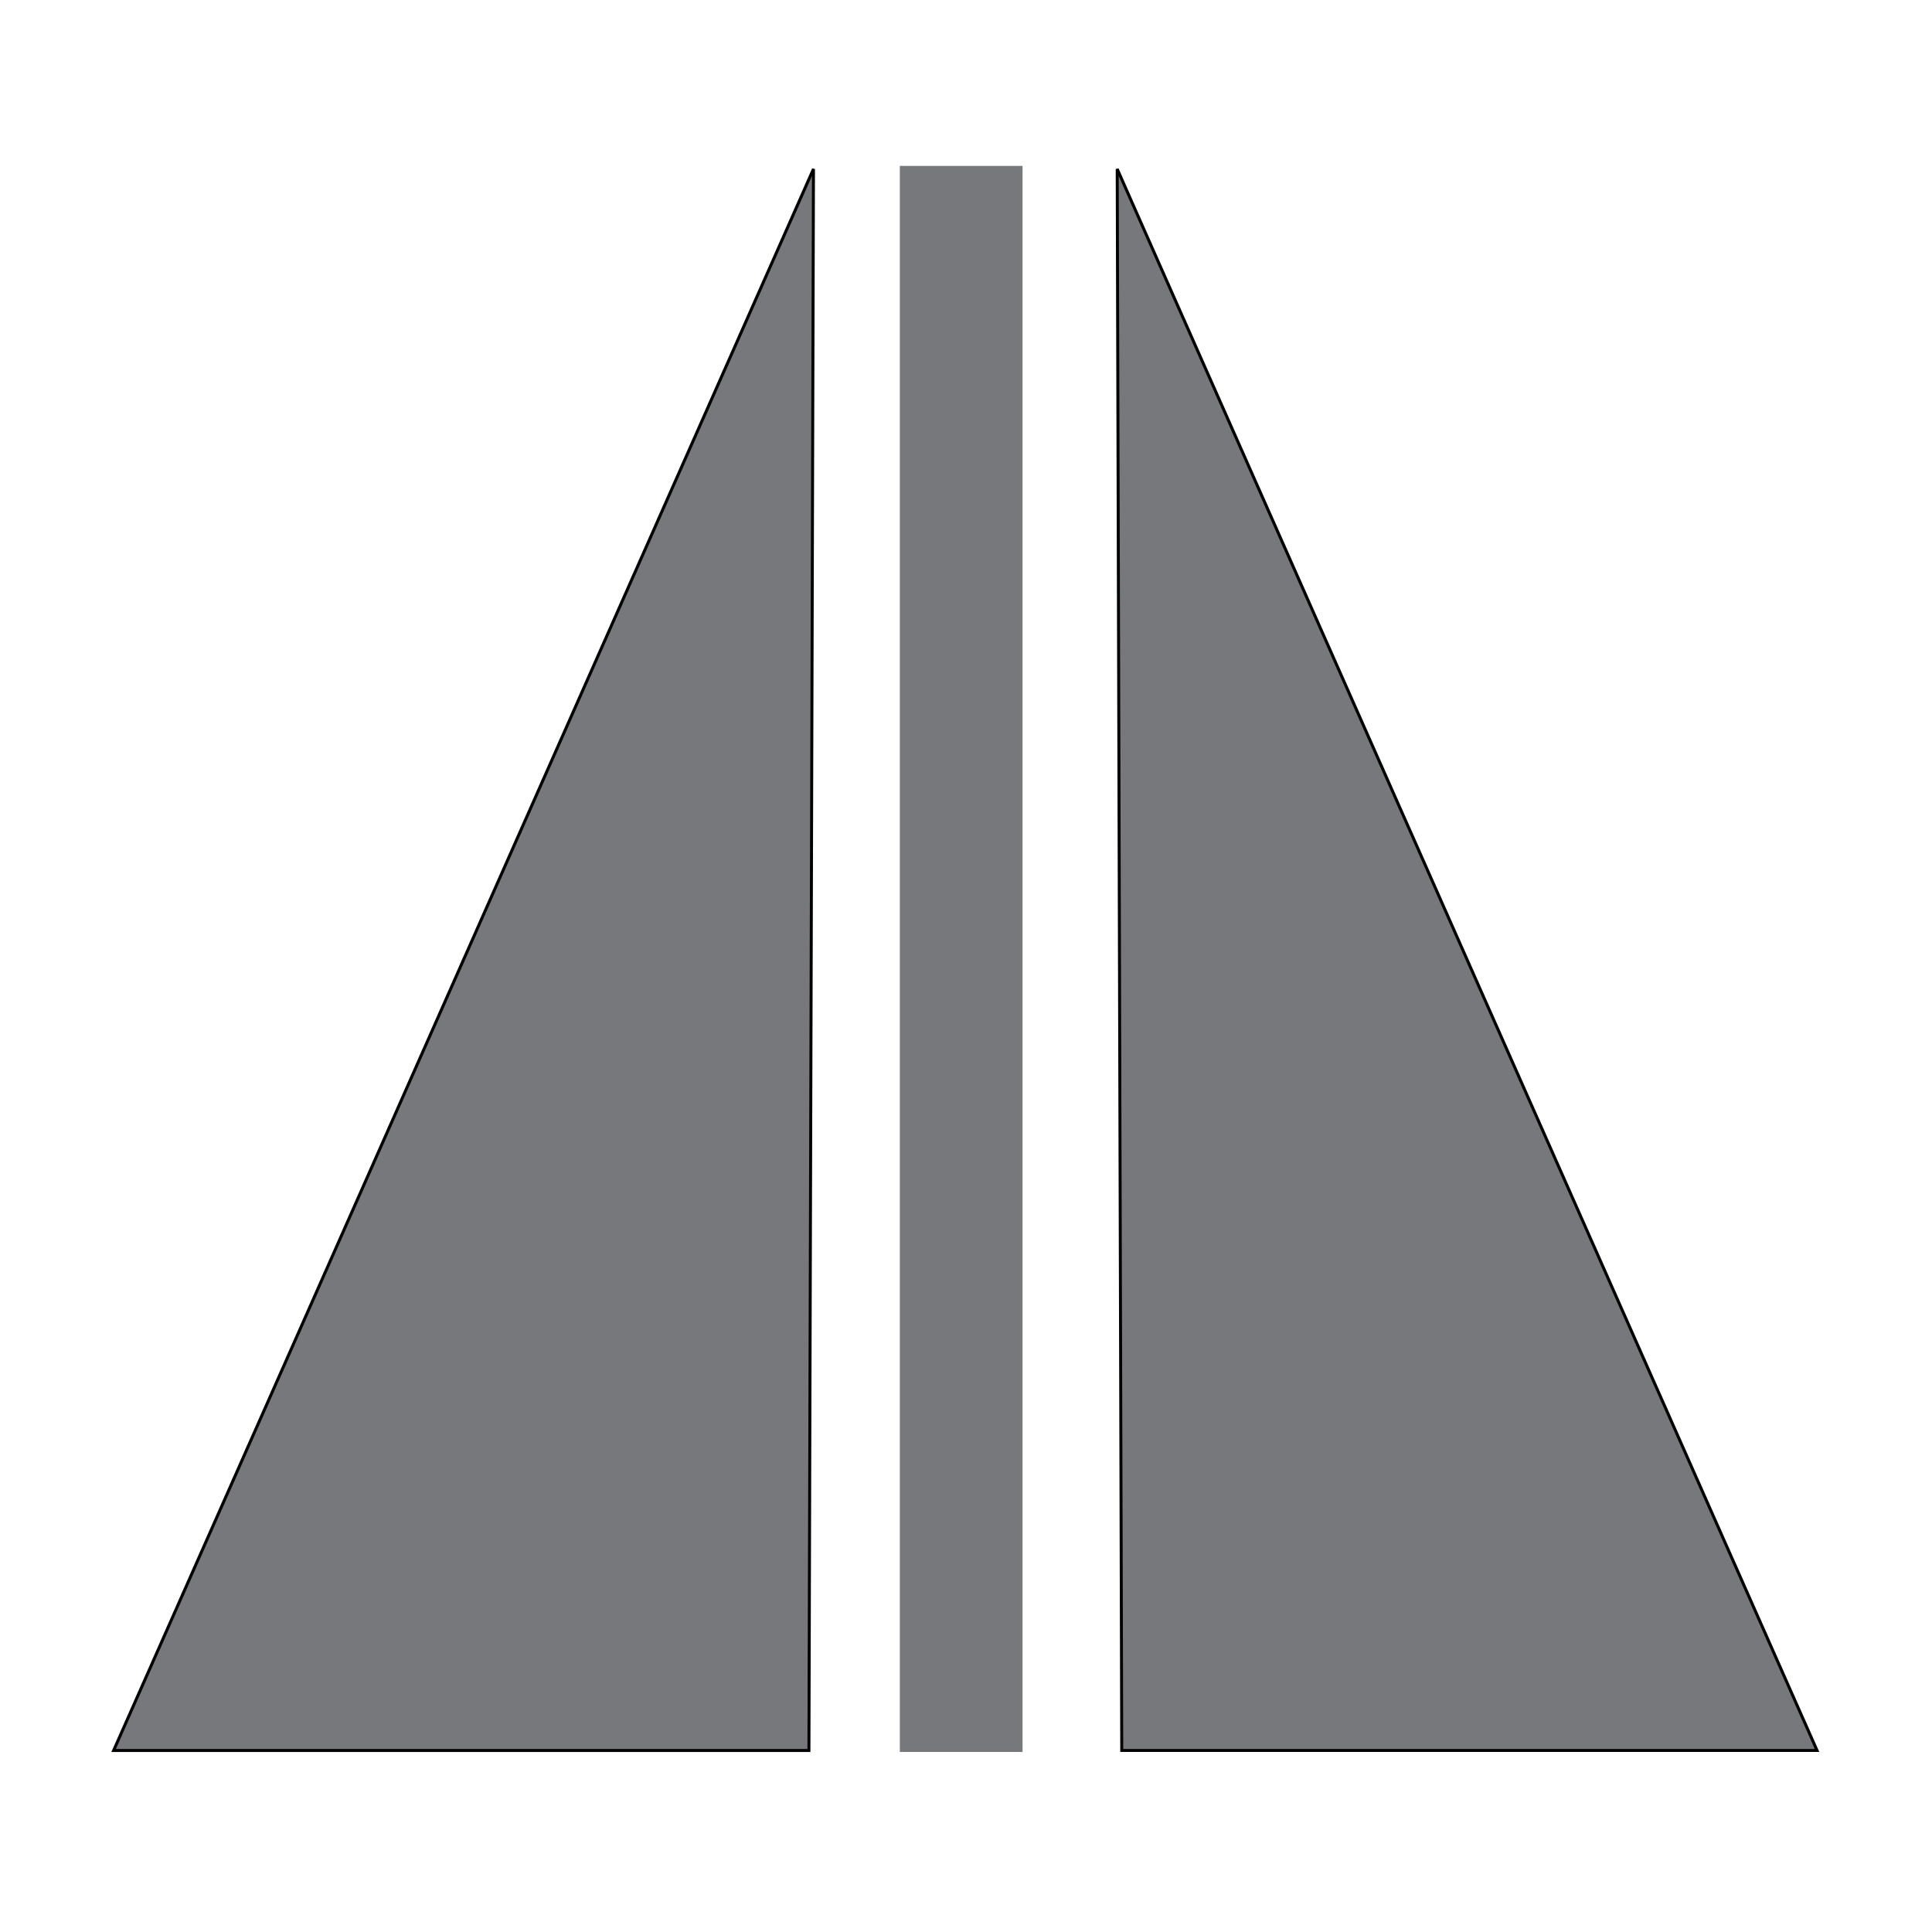
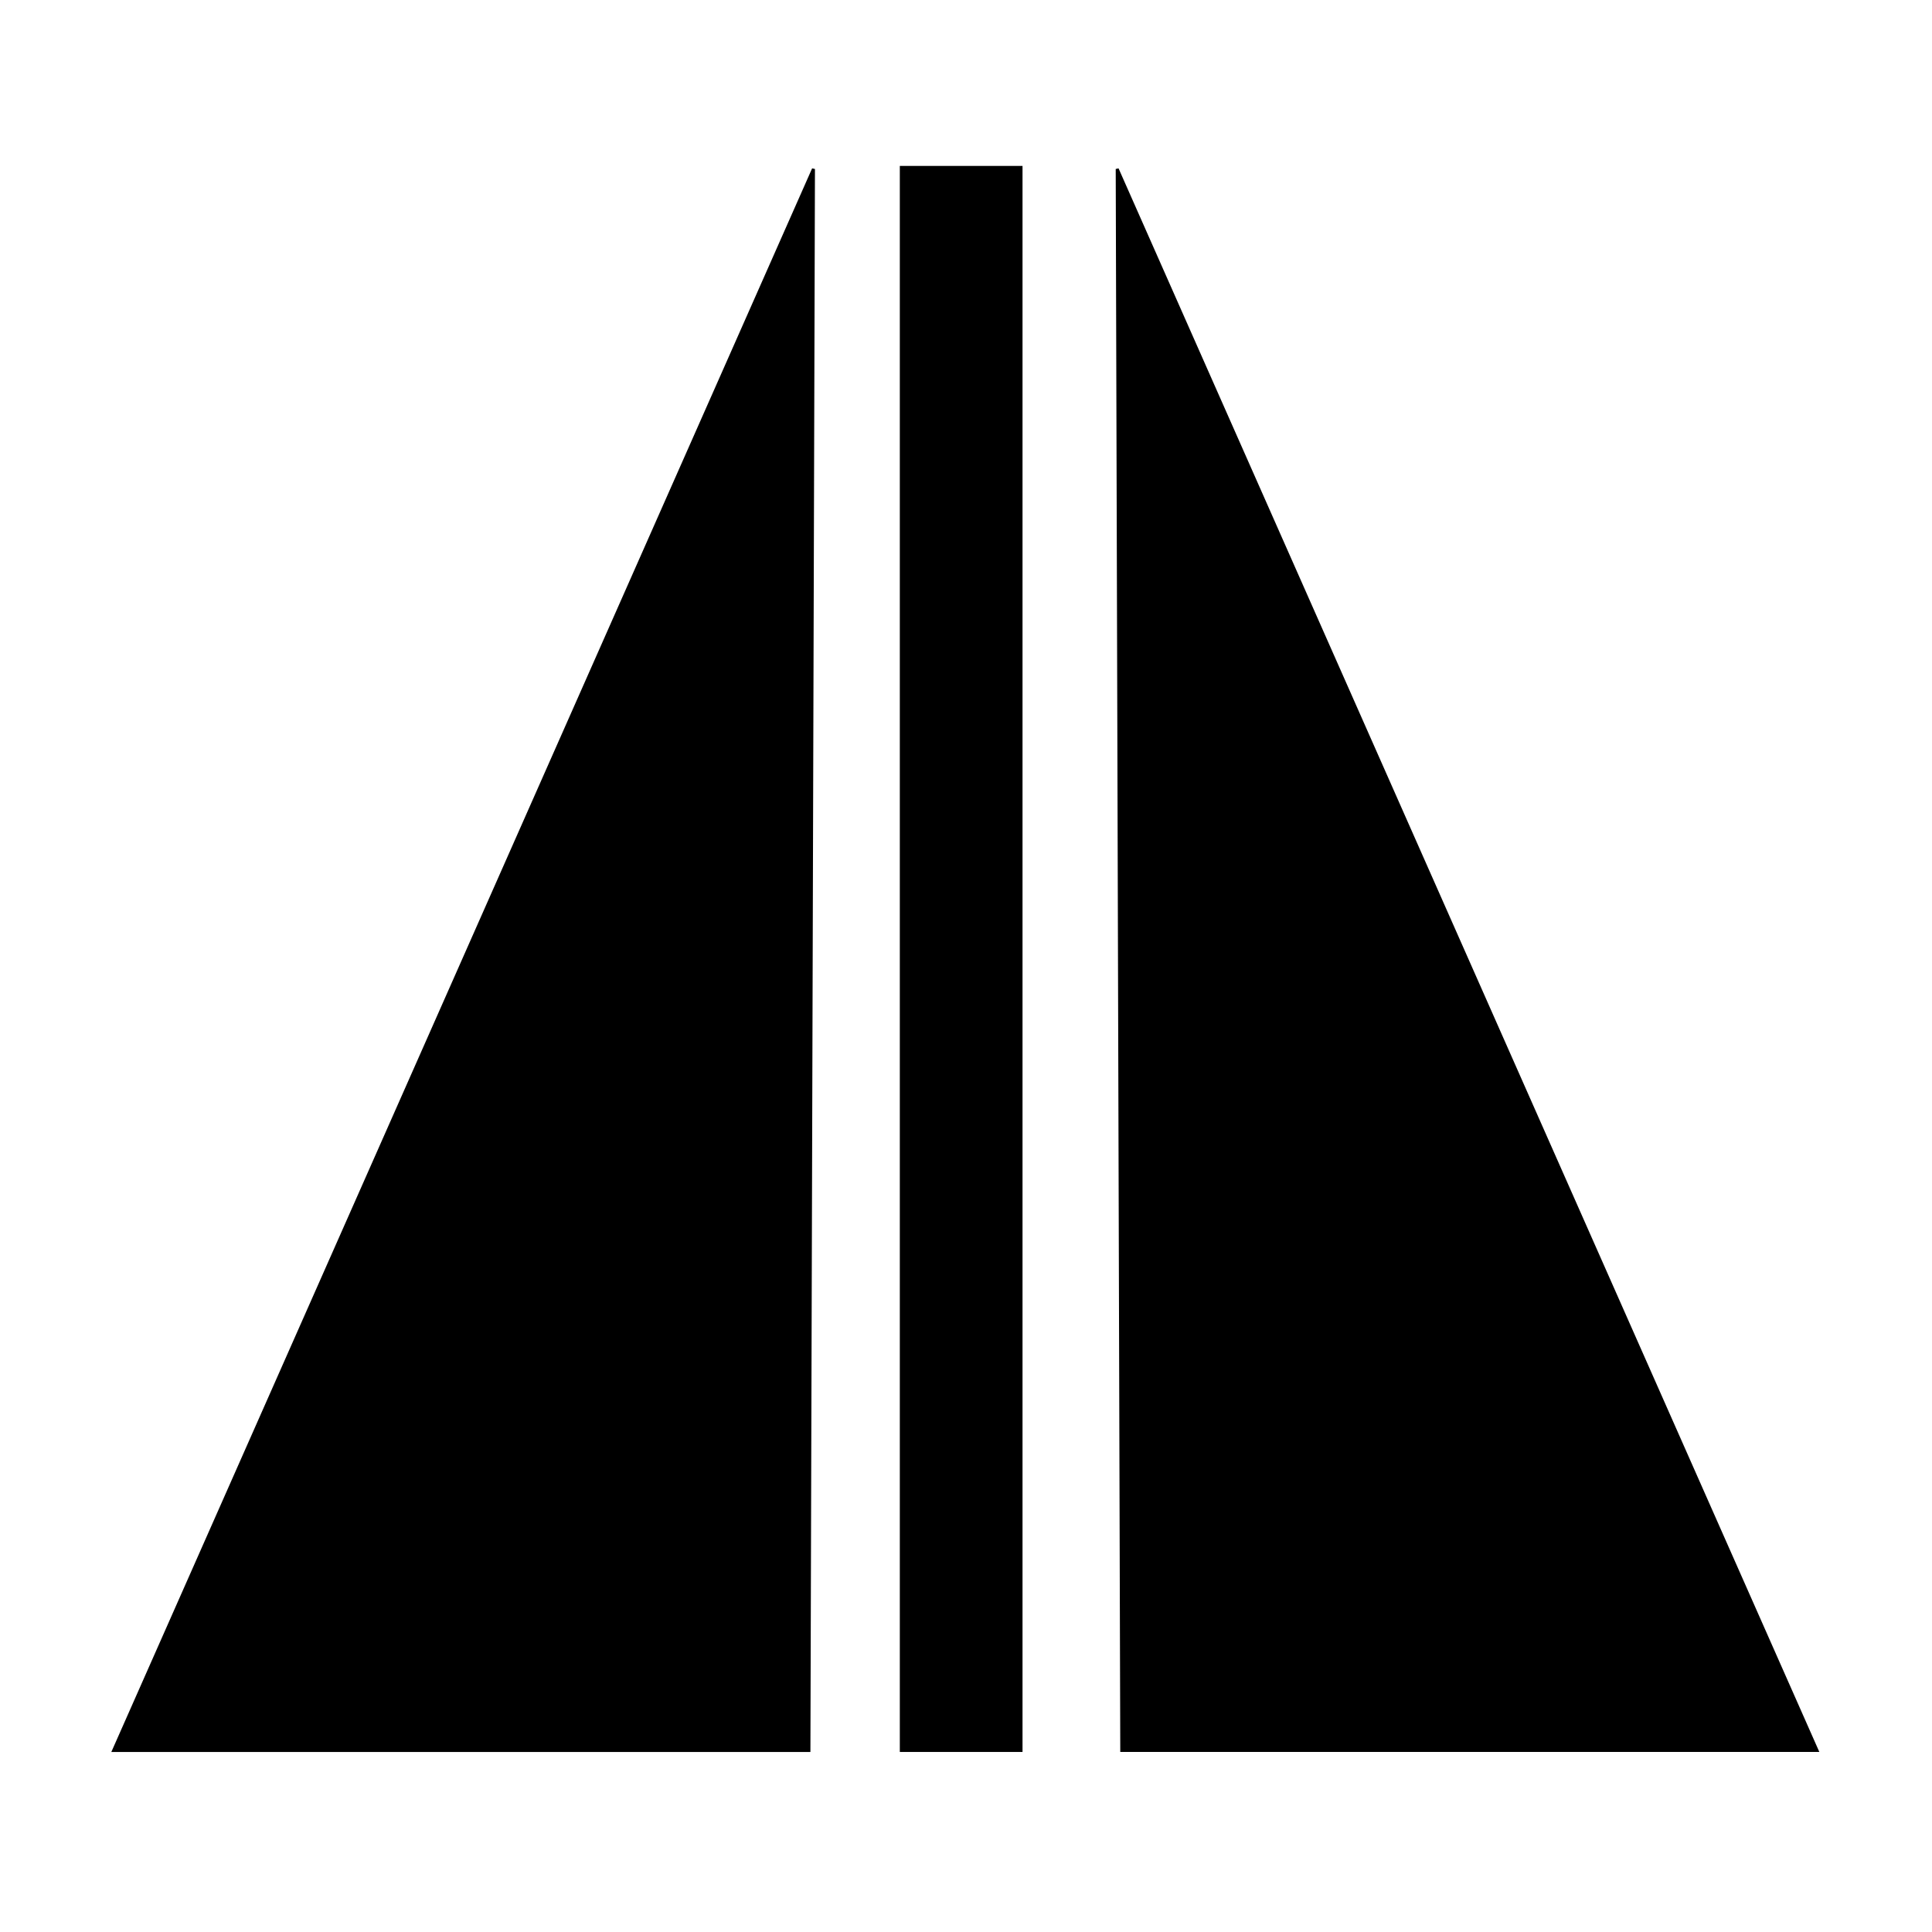
<svg xmlns="http://www.w3.org/2000/svg" id="Layer_1" version="1.1" viewBox="0 0 650 650" xml:space="preserve" width="650" height="650">
  <defs id="defs3420" />
  <style type="text/css" id="style3408">
	.st0{fill:#77787B;}
</style>
-   <rect id="rect11" width="41.282" height="533.606" x="302.734" y="55.822" style="fill:#77787b;fill-opacity:1;stroke-width:0.987" />
-   <path style="fill:#77787b;fill-opacity:1;stroke:#000000;stroke-width:1px;stroke-linecap:butt;stroke-linejoin:miter;stroke-opacity:1" d="M 273.683,56.851 272.154,588.929 H 38.224 Z" id="path4526" />
-   <path id="path4528" d="m 375.871,56.851 1.529,532.077 h 233.93 z" style="fill:#77787b;fill-opacity:1;stroke:#000000;stroke-width:1px;stroke-linecap:butt;stroke-linejoin:miter;stroke-opacity:1" />
+   <rect id="rect11" width="41.282" height="533.606" x="302.734" y="55.822" style="fill:#000000;fill-opacity:1;stroke-width:0.987" />
+   <path style="fill:#000000;fill-opacity:1;stroke:#000000;stroke-width:1px;stroke-linecap:butt;stroke-linejoin:miter;stroke-opacity:1" d="M 273.683,56.851 272.154,588.929 H 38.224 Z" id="path4526" />
+   <path id="path4528" d="m 375.871,56.851 1.529,532.077 h 233.93 z" style="fill:#000000;fill-opacity:1;stroke:#000000;stroke-width:1px;stroke-linecap:butt;stroke-linejoin:miter;stroke-opacity:1" />
</svg>
